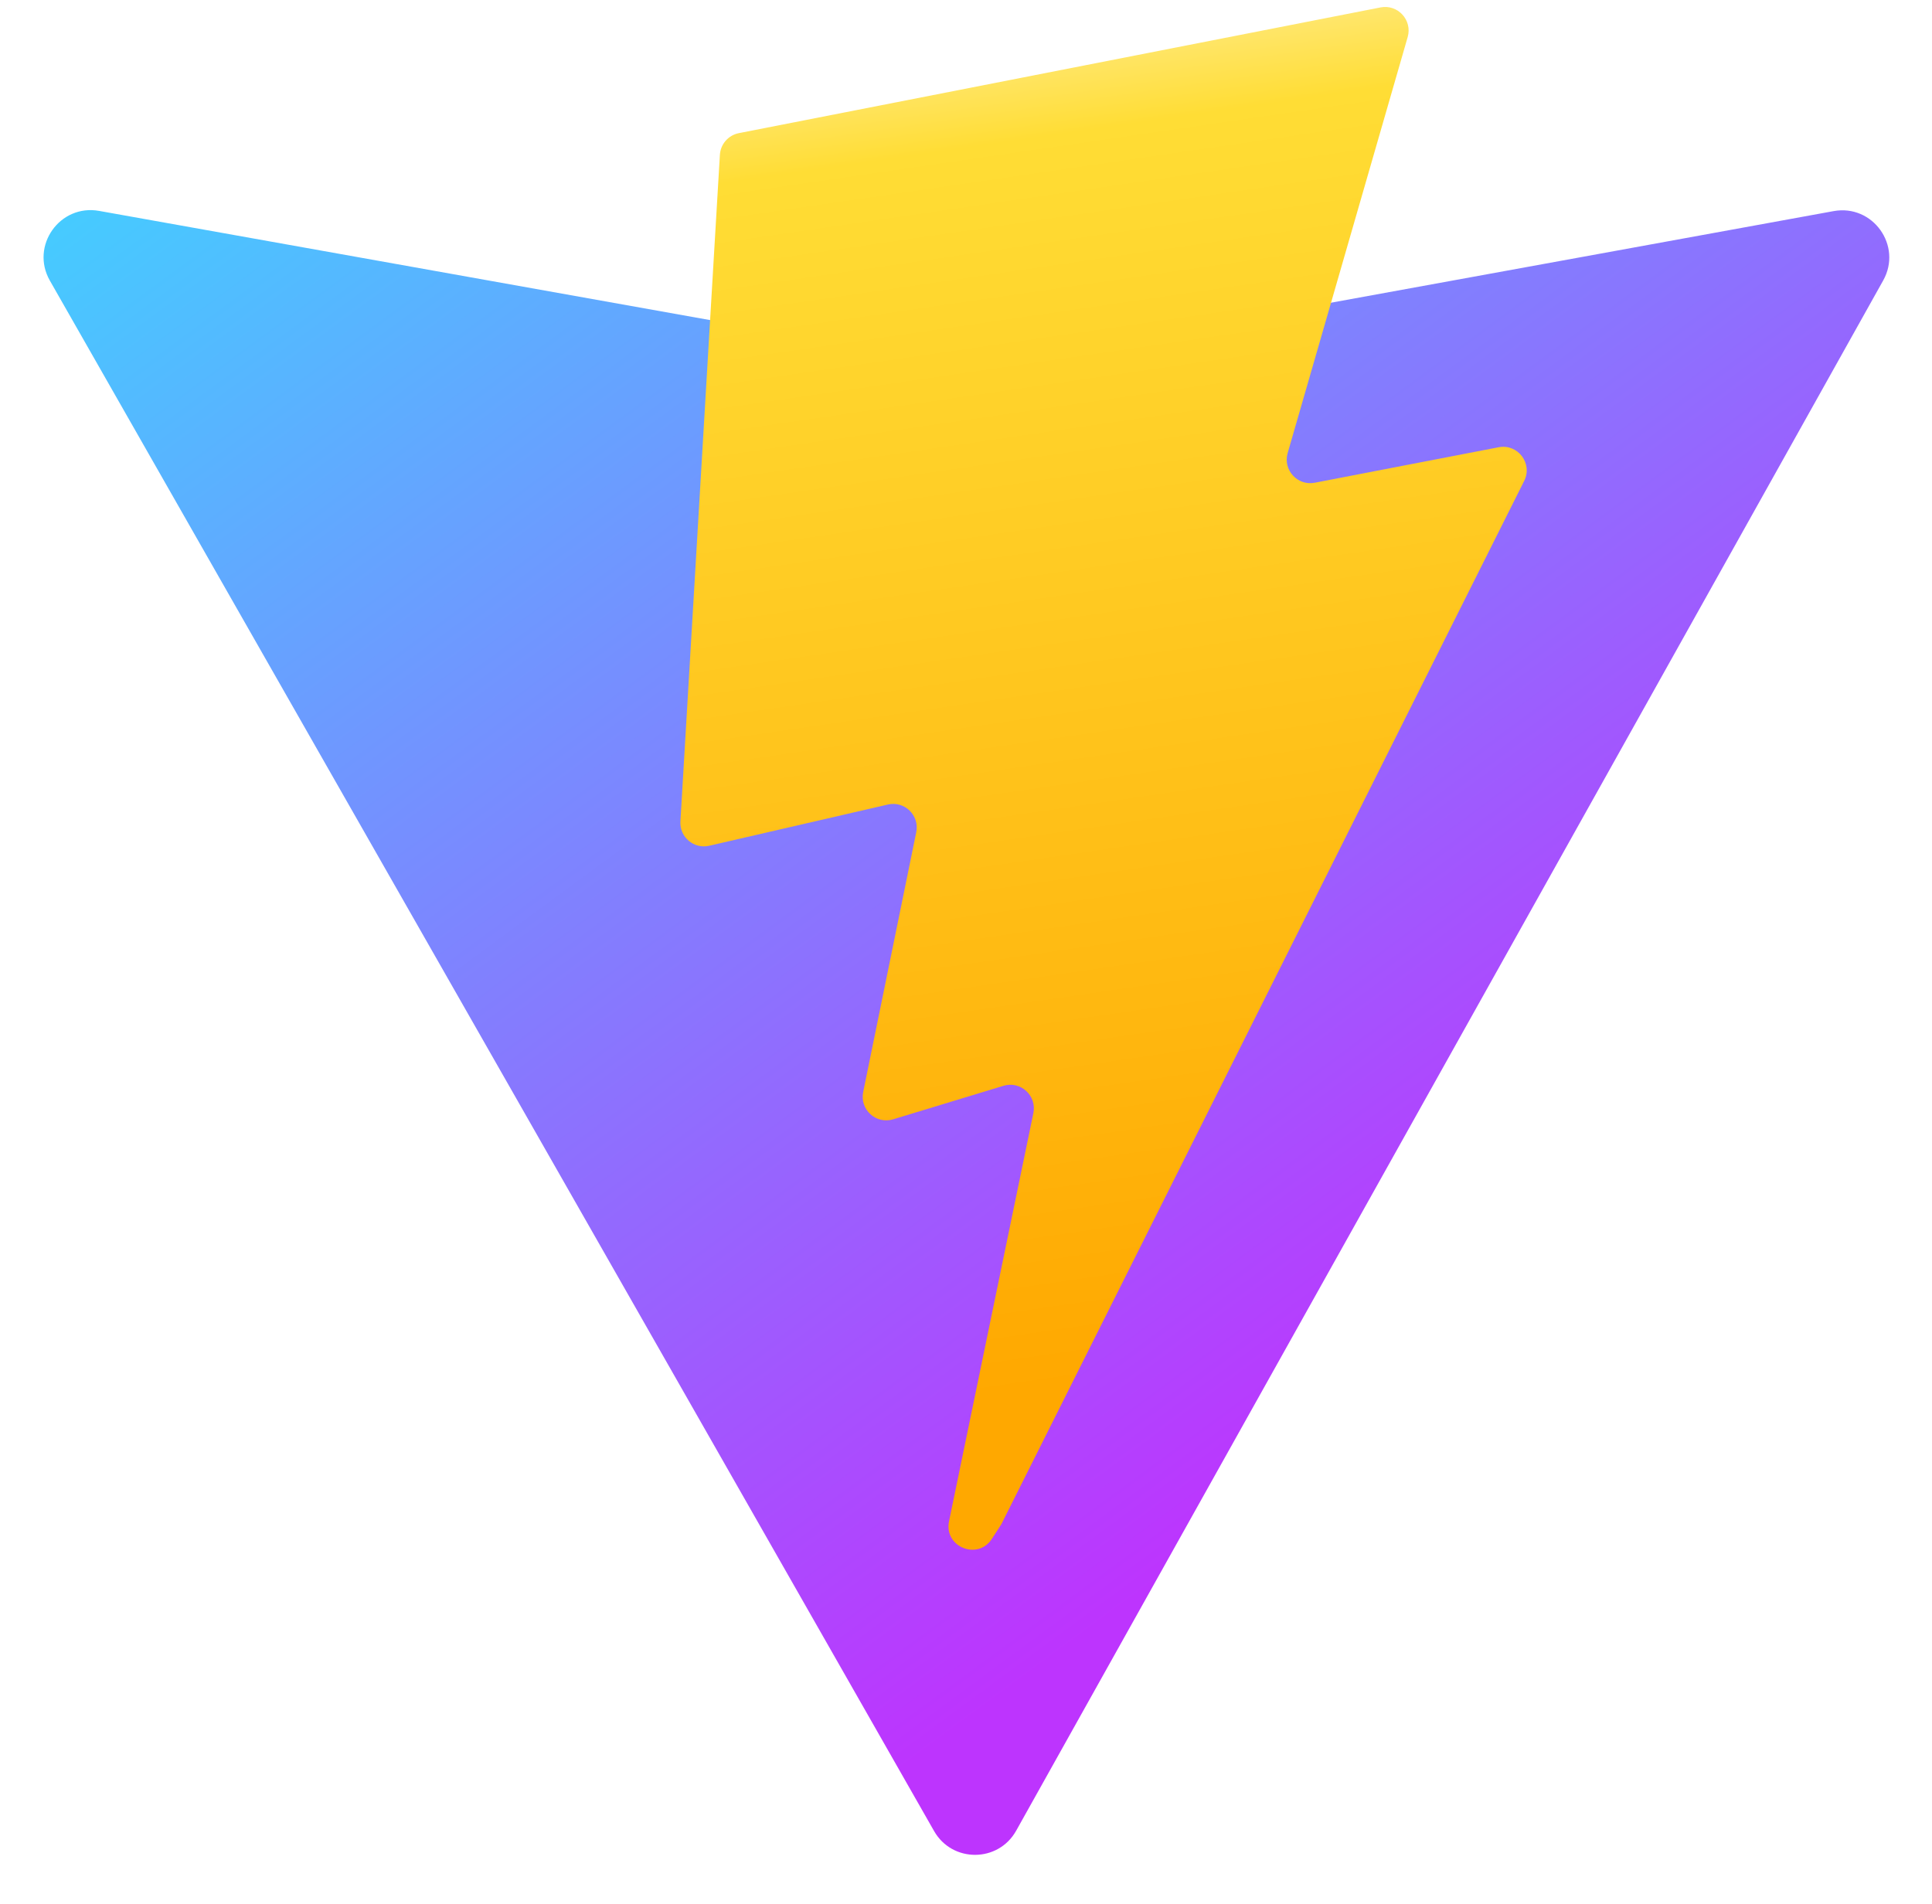
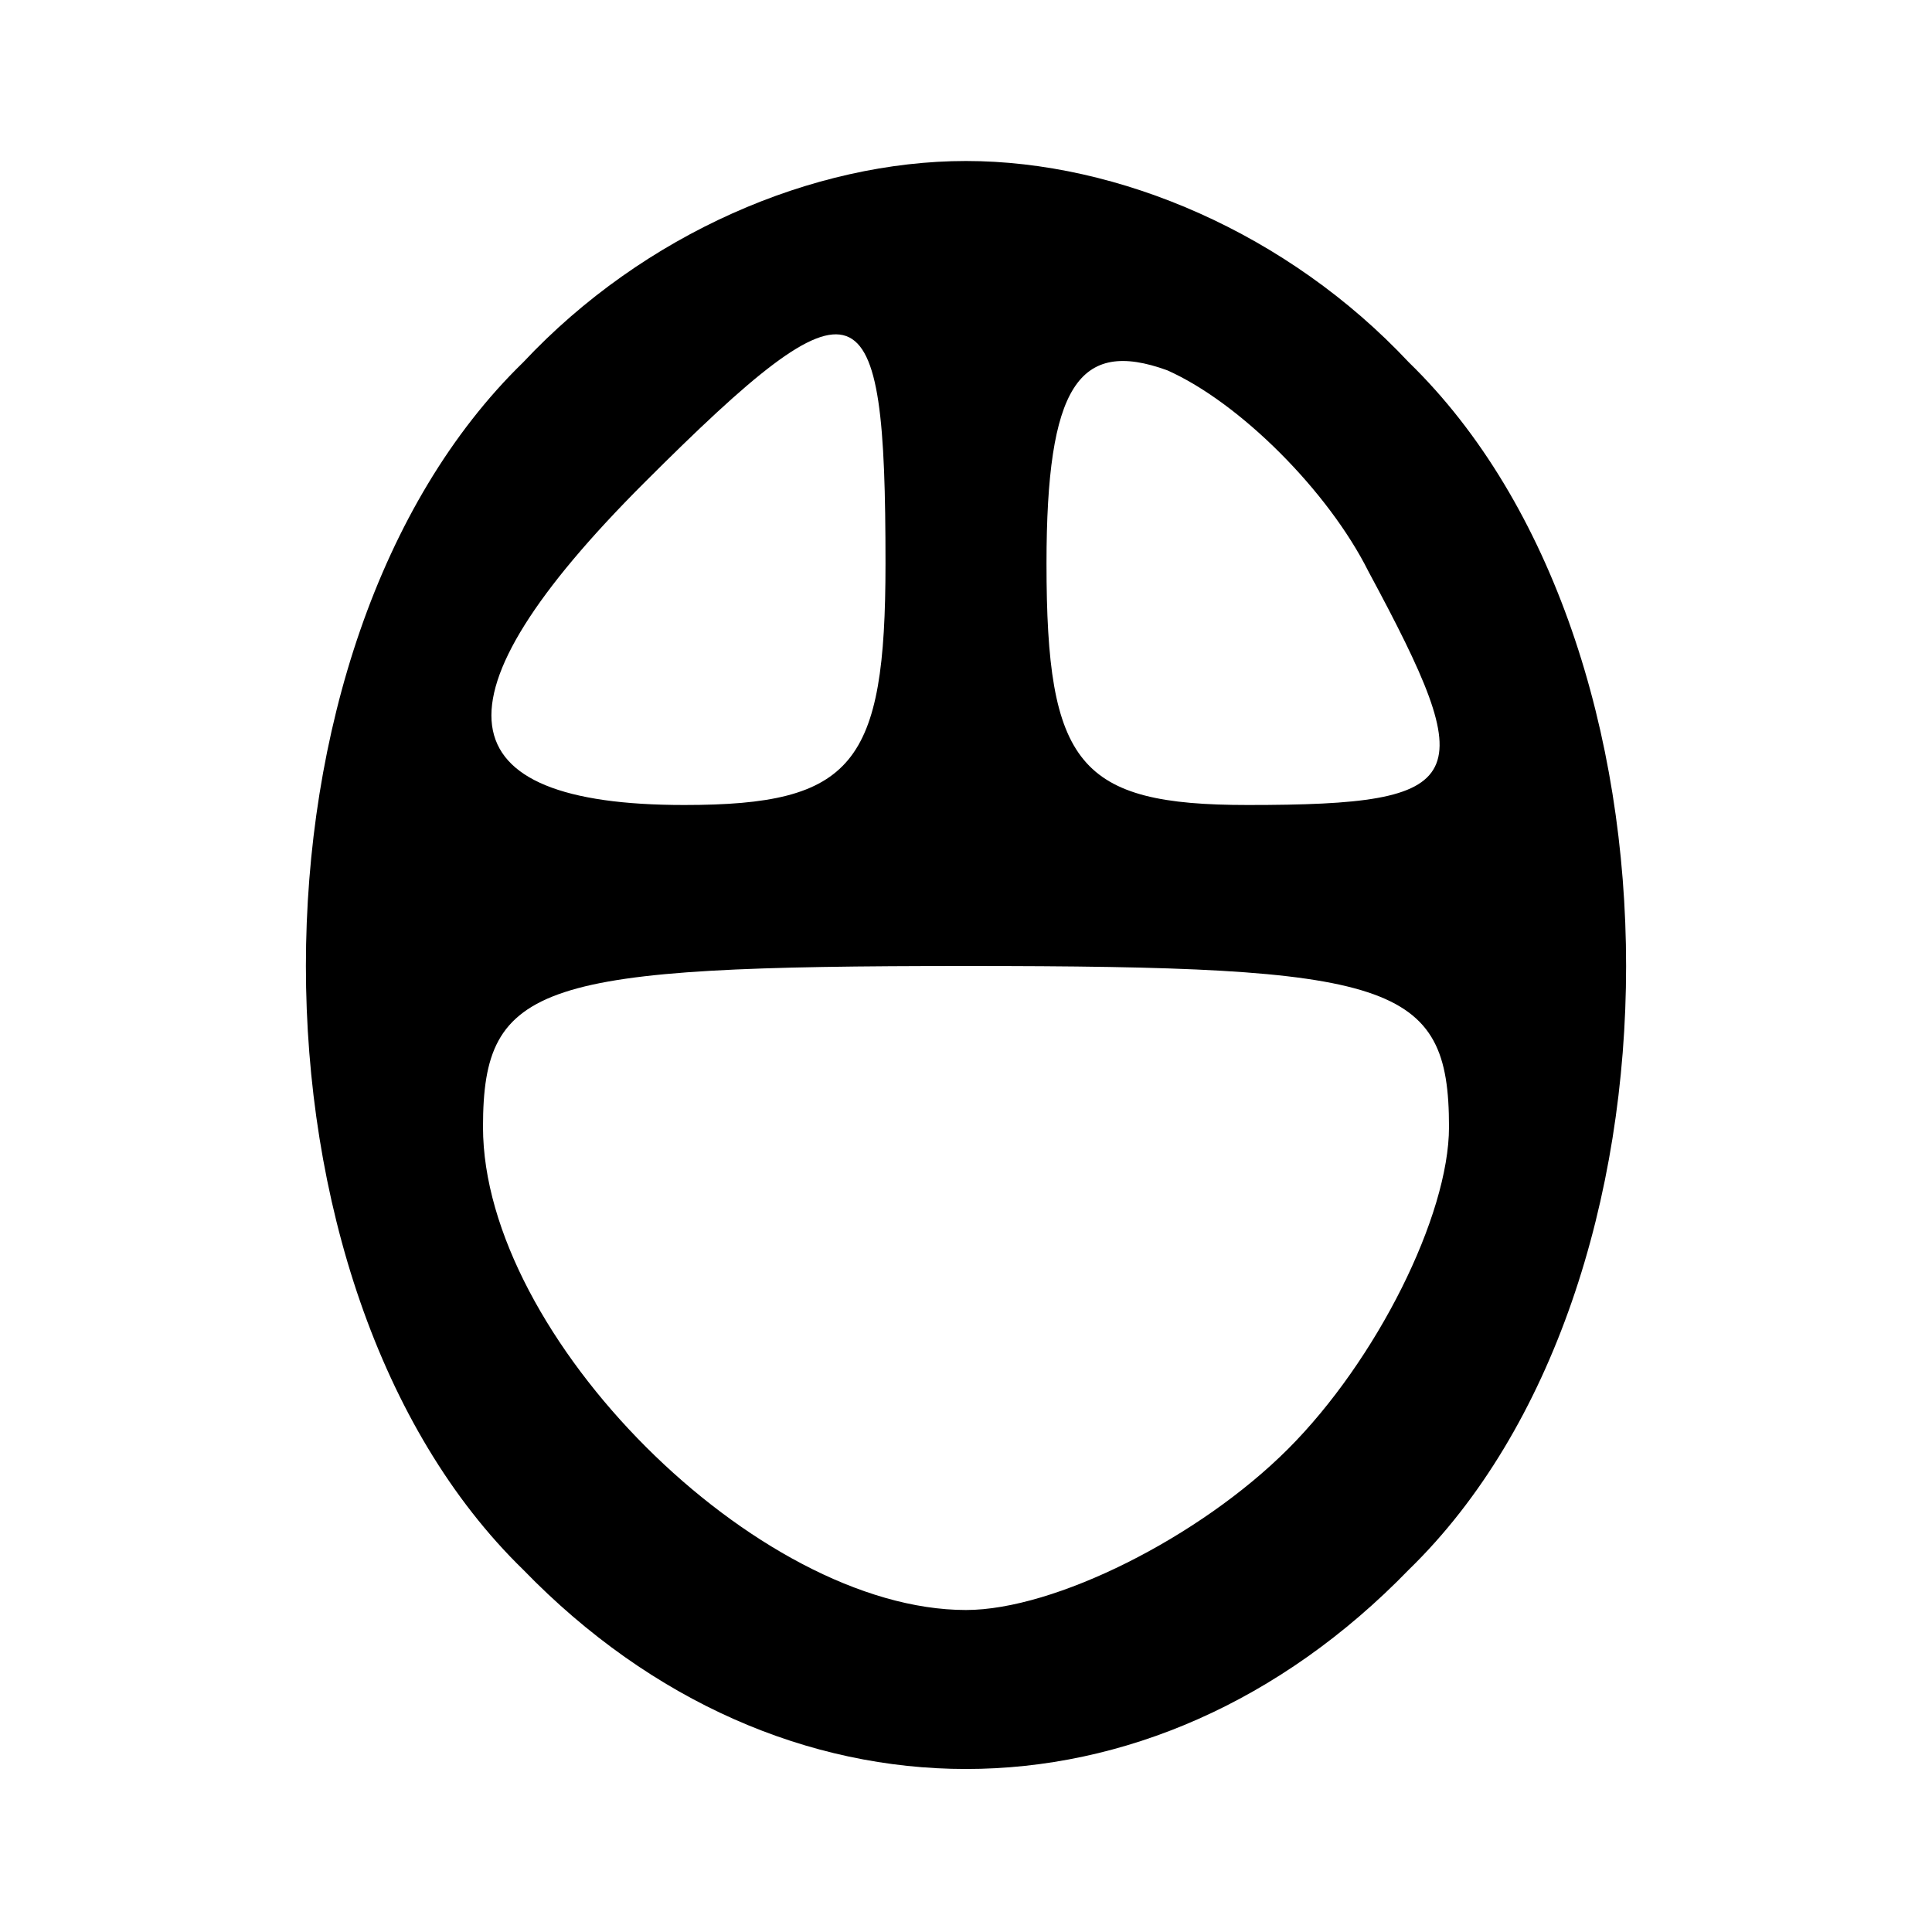
- <svg xmlns="http://www.w3.org/2000/svg" width="410" height="404" viewBox="0 0 410 404" fill="none">
-   <path d="M399.641 59.525L215.643 388.545C211.844 395.338 202.084 395.378 198.228 388.618L10.582 59.556C6.381 52.19 12.68 43.267 21.028 44.759L205.223 77.682C206.398 77.892 207.601 77.89 208.776 77.676L389.119 44.806C397.439 43.289 403.768 52.143 399.641 59.525Z" fill="url(#paint0_linear)" />
-   <path d="M292.965 1.574L156.801 28.255C154.563 28.694 152.906 30.59 152.771 32.866L144.395 174.33C144.198 177.662 147.258 180.248 150.51 179.498L188.42 170.749C191.967 169.931 195.172 173.055 194.443 176.622L183.18 231.775C182.422 235.487 185.907 238.661 189.532 237.56L212.947 230.446C216.577 229.344 220.065 232.527 219.297 236.242L201.398 322.875C200.278 328.294 207.486 331.249 210.492 326.603L212.5 323.5L323.454 102.072C325.312 98.365 322.108 94.137 318.036 94.923L279.014 102.454C275.347 103.161 272.227 99.746 273.262 96.158L298.731 7.867C299.767 4.273 296.636 0.855 292.965 1.574Z" fill="url(#paint1_linear)" />
-   <defs>
-     <linearGradient id="paint0_linear" x1="6" y1="33" x2="235" y2="344" gradientUnits="userSpaceOnUse">
-       <stop stop-color="#41D1FF" />
-       <stop offset="1" stop-color="#BD34FE" />
-     </linearGradient>
-     <linearGradient id="paint1_linear" x1="194.651" y1="8.818" x2="236.076" y2="292.989" gradientUnits="userSpaceOnUse">
-       <stop stop-color="#FFEA83" />
-       <stop offset="0.083" stop-color="#FFDD35" />
-       <stop offset="1" stop-color="#FFA800" />
-     </linearGradient>
-   </defs>
+ <svg xmlns="http://www.w3.org/2000/svg" version="1.0" width="24pt" height="24pt" viewBox="0 0 24 24" preserveAspectRatio="xMidYMid meet">
+   <g transform="translate(0,24) scale(0.1,-0.1)" fill="#000000" stroke="none">
+     <path d="M65 195 c-36 -35 -36 -115 0 -150 32 -33 78 -33 110 0 36 35 36 115 0 150 -15 16 -36 25 -55 25 -19 0 -40 -9 -55 -25z m45 -25 c0 -25 -4 -30 -25 -30 -30 0 -32 13 -5 40 27 27 30 25 30 -10z m60 -1 c14 -26 13 -29 -15 -29 -21 0 -25 5 -25 30 0 22 4 28 15 24 9 -4 20 -15 25 -25z m10 -69 c0 -11 -9 -29 -20 -40 -11 -11 -29 -20 -40 -20 -26 0 -60 34 -60 60 0 18 7 20 60 20 53 0 60 -2 60 -20z" />
+   </g>
</svg>
